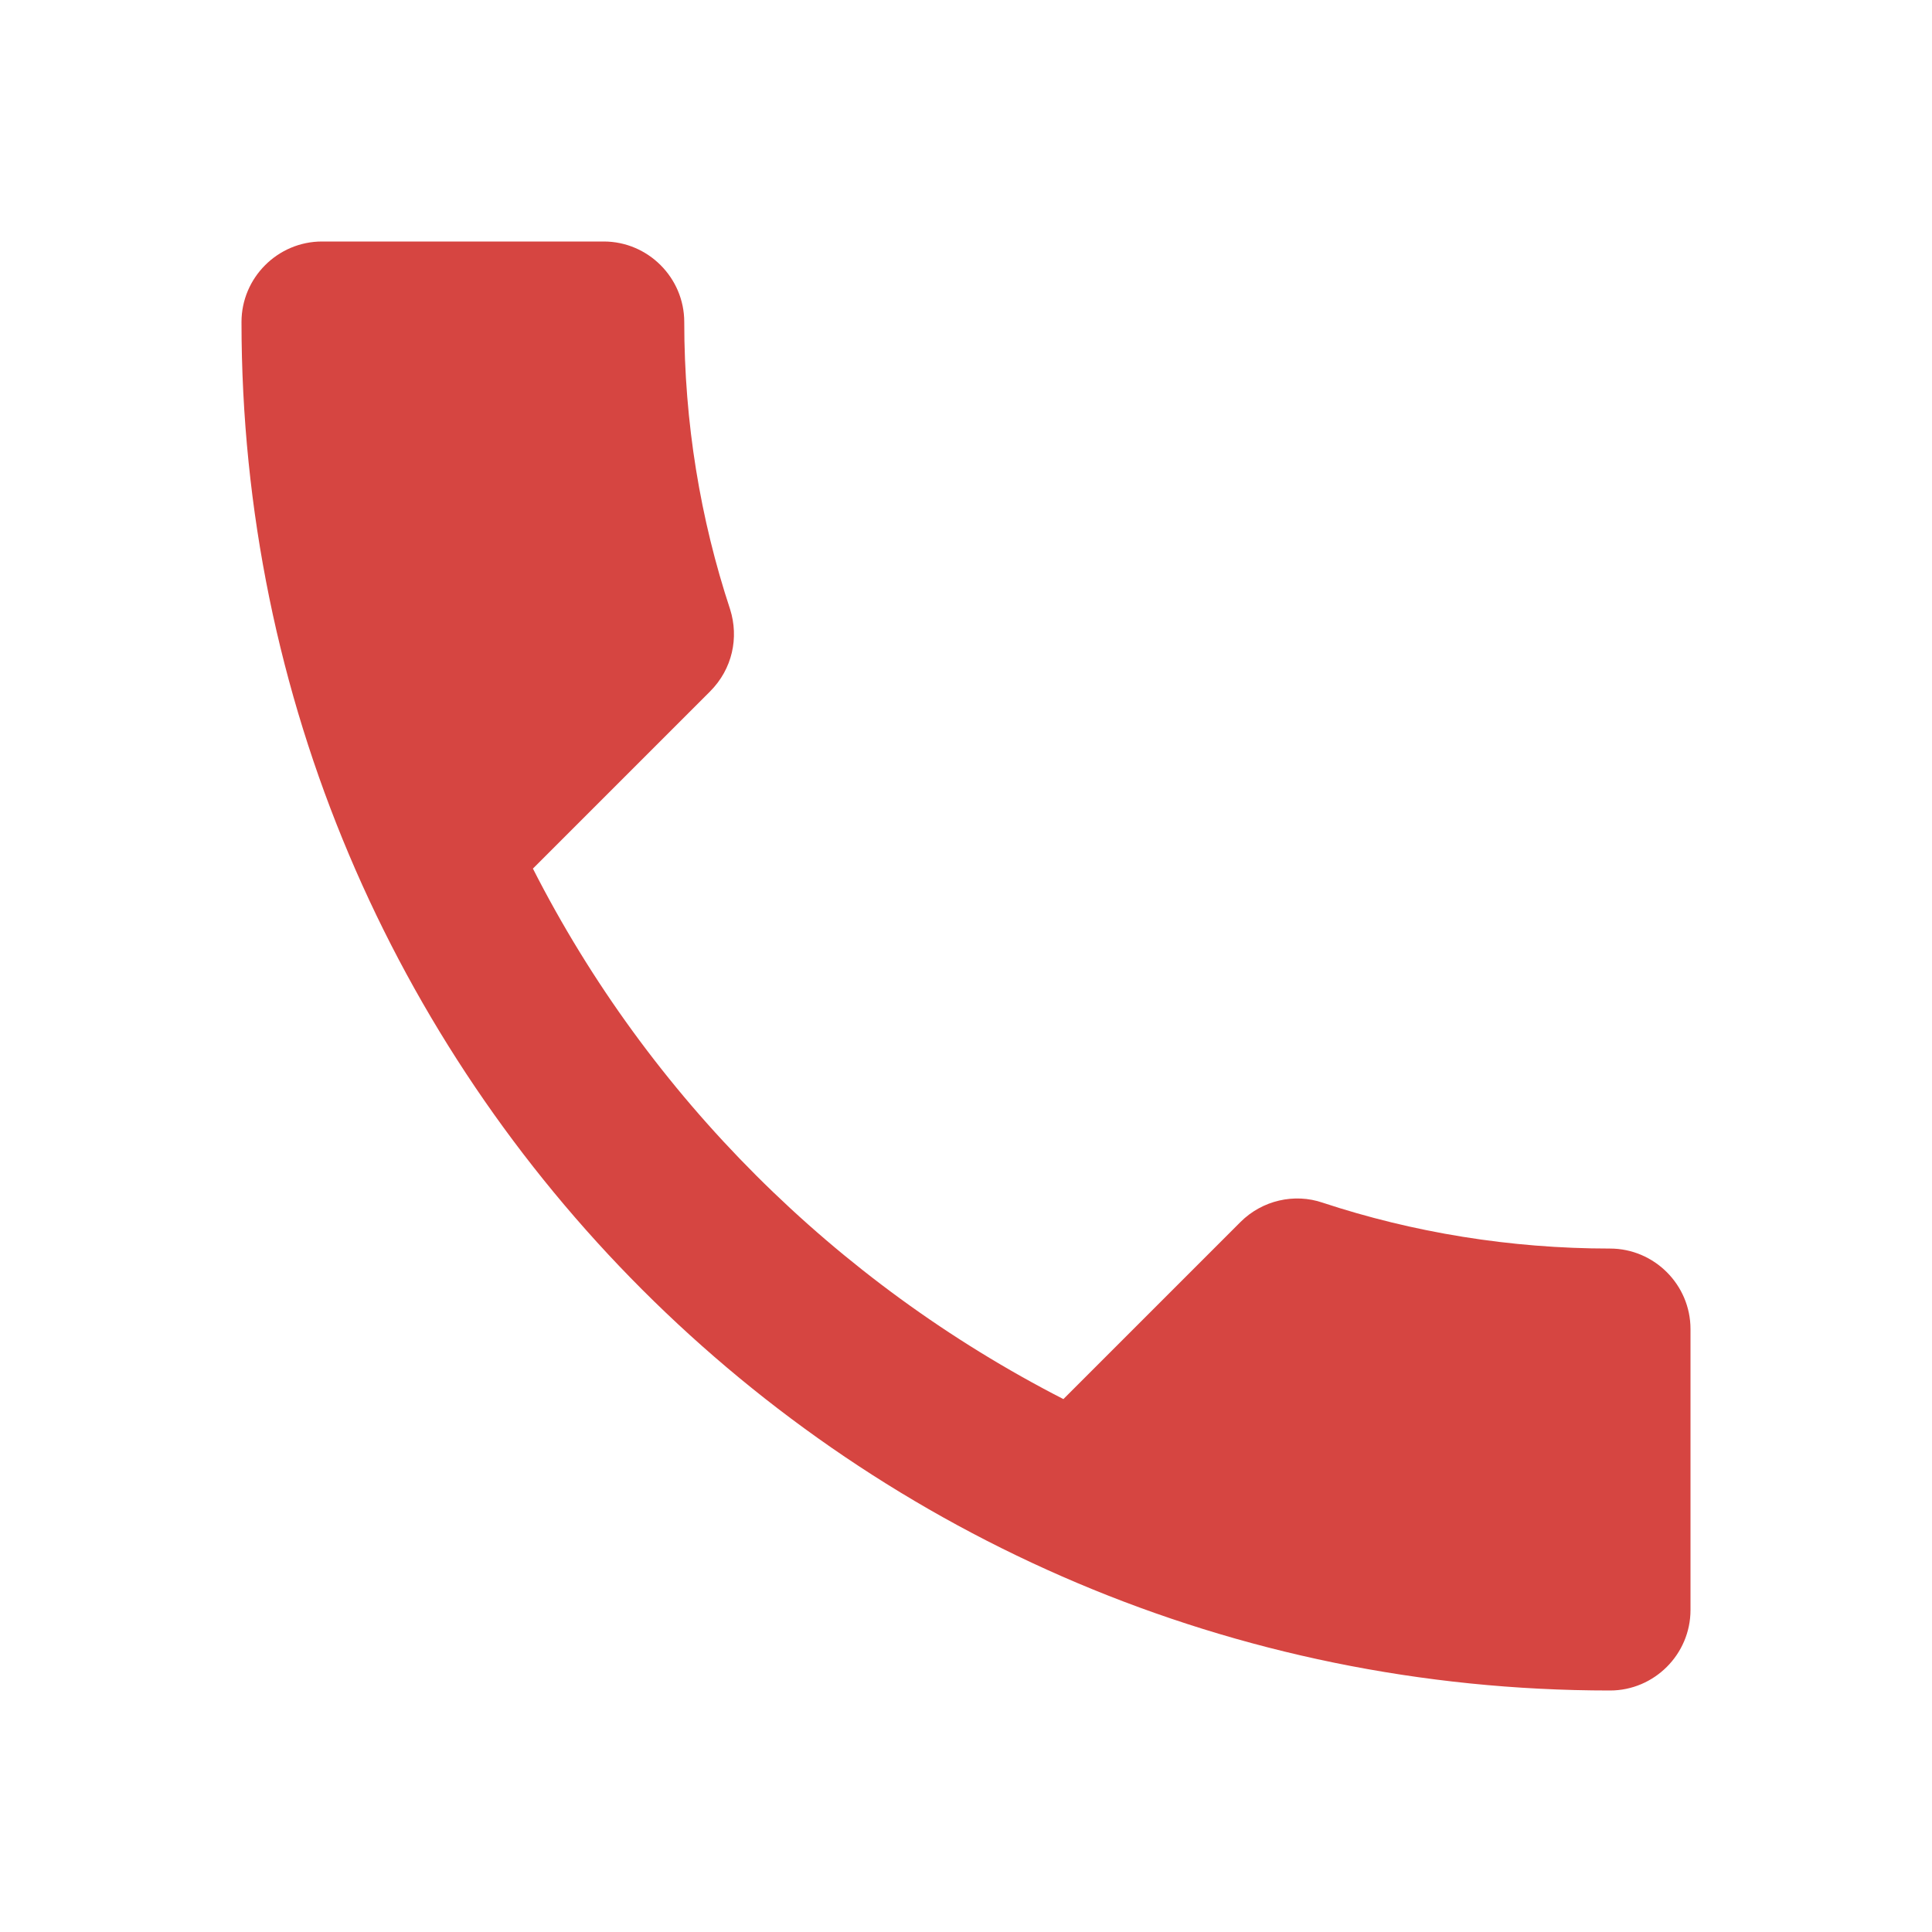
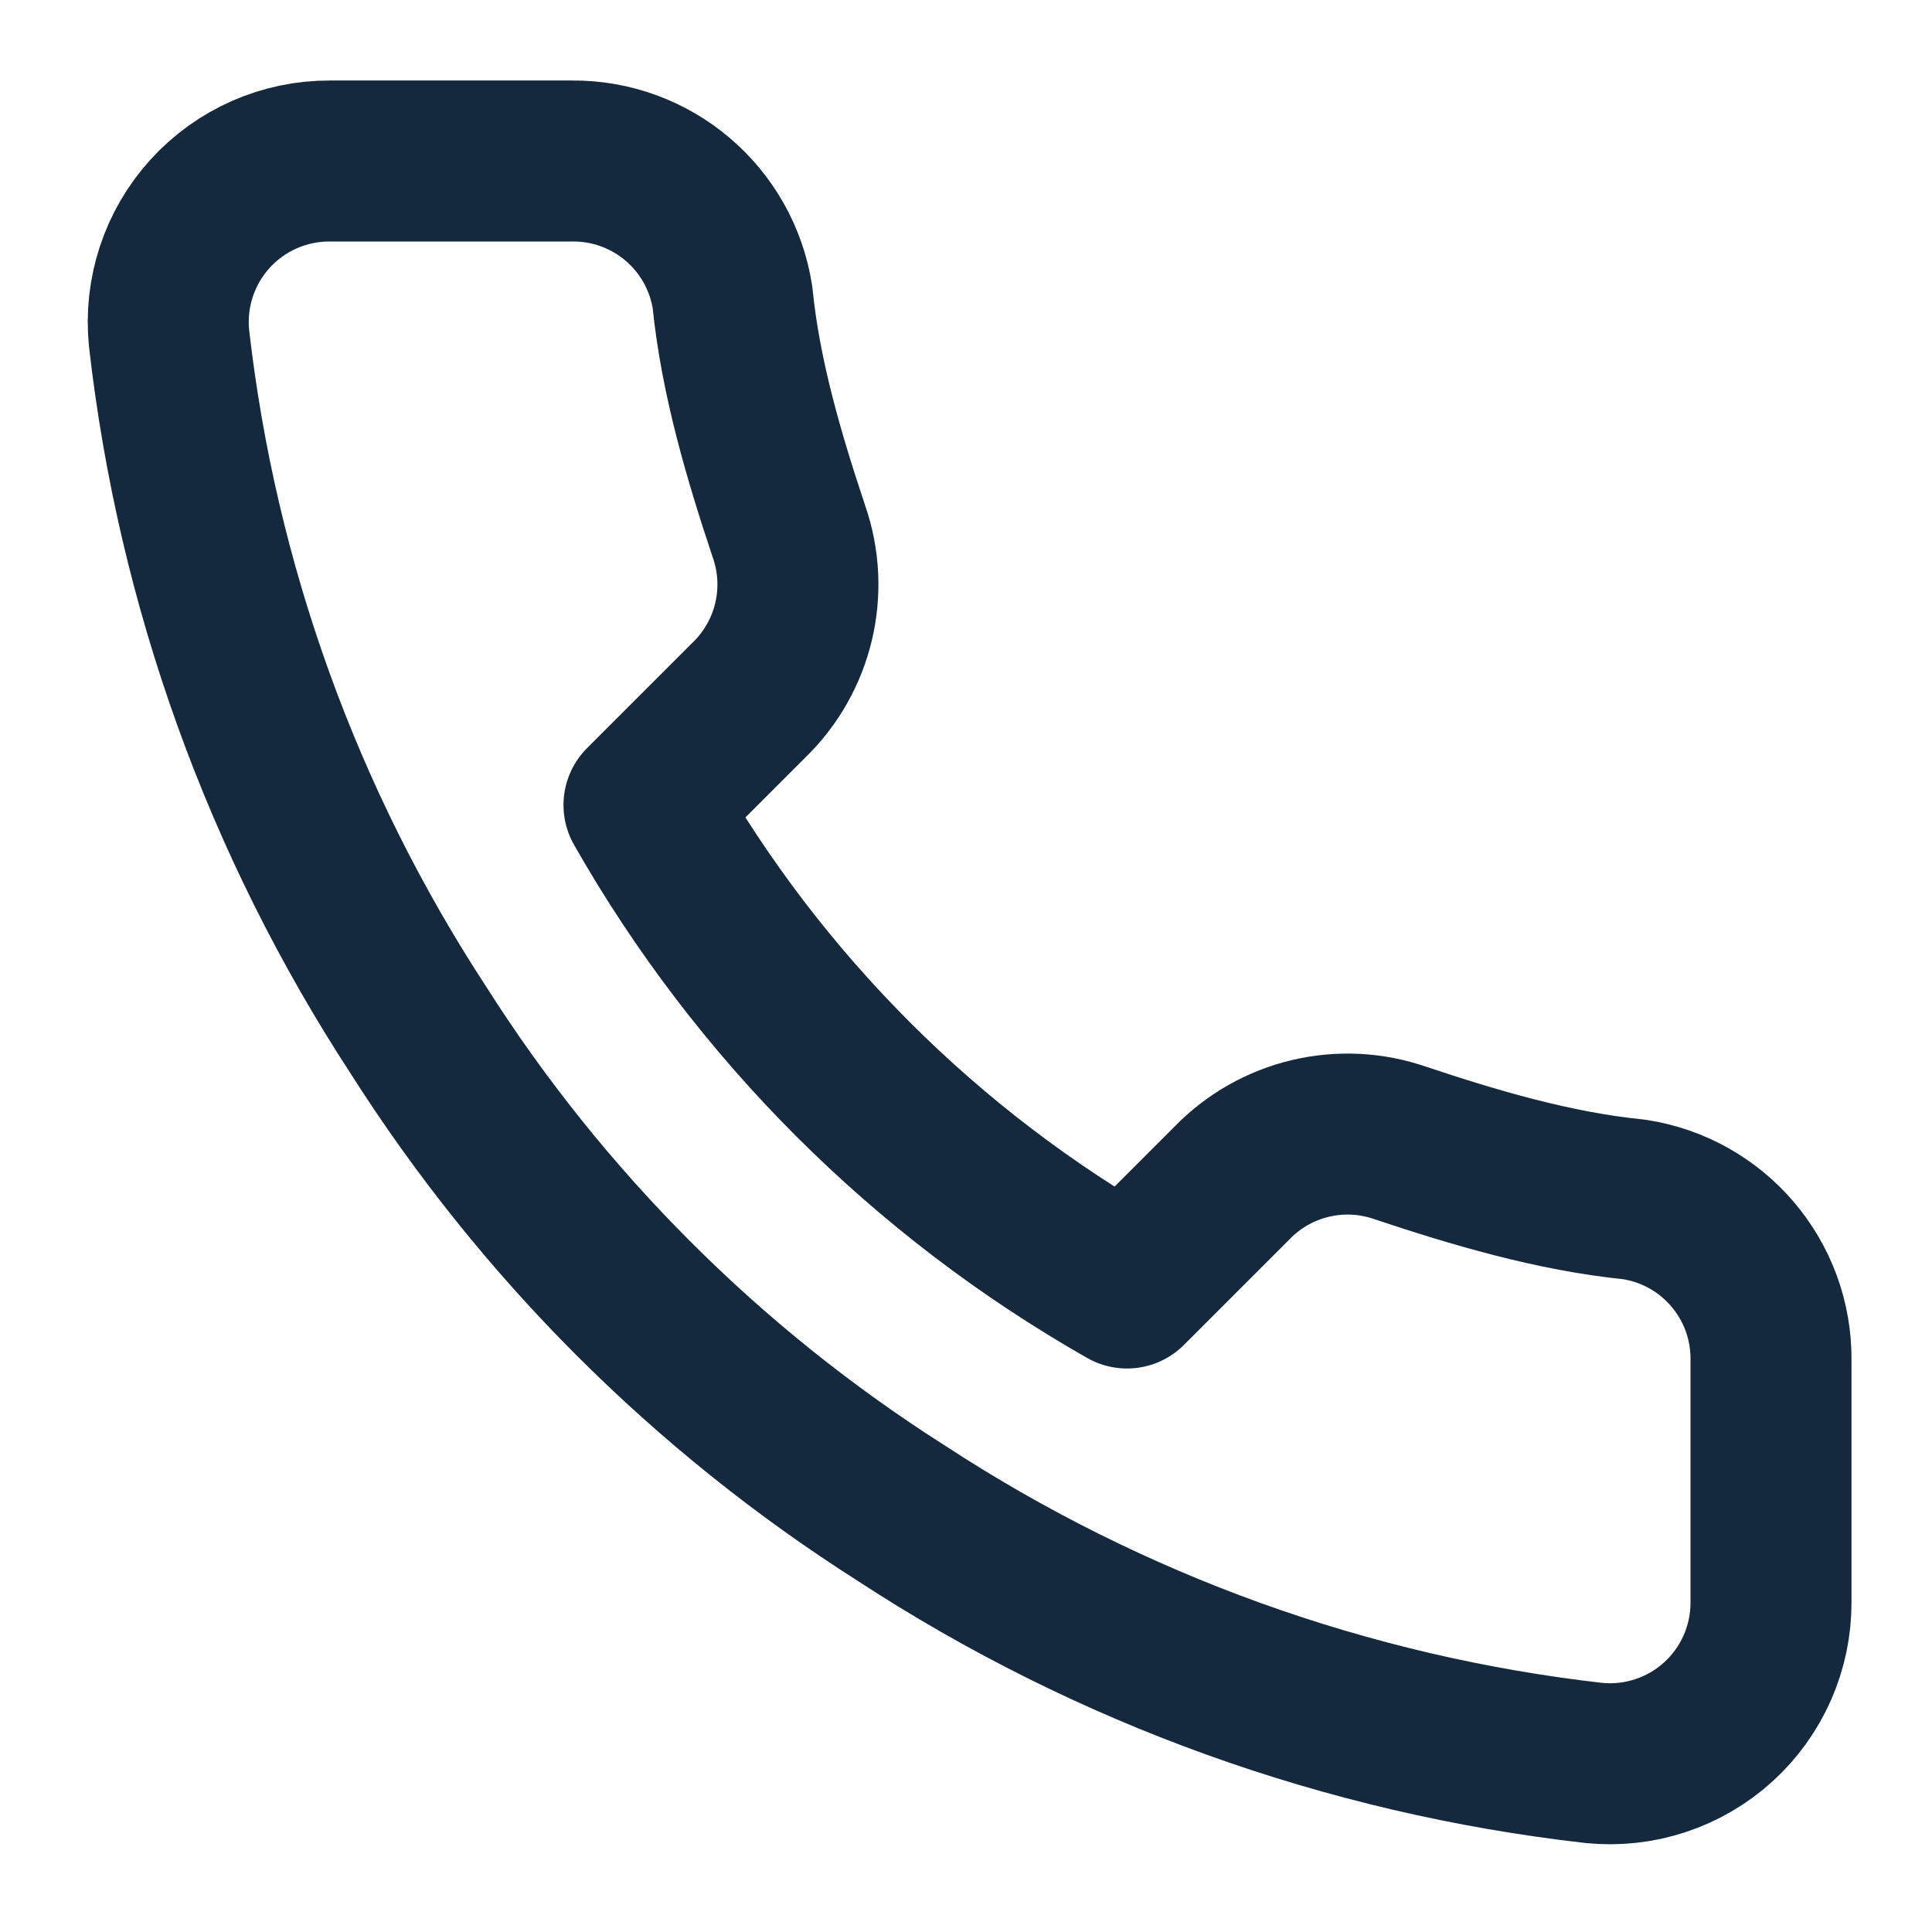
- <svg xmlns="http://www.w3.org/2000/svg" width="24" height="24" viewBox="0 0 24 24" fill="none">
-   <path d="M6.62 10.79c1.44 2.83 3.76 5.14 6.59 6.59l2.2-2.2c.27-.27.67-.36 1.02-.24 1.12.37 2.33.57 3.57.57.55 0 1 .45 1 1V20c0 .55-.45 1-1 1-9.39 0-17-7.61-17-17 0-.55.45-1 1-1h3.5c.55 0 1 .45 1 1 0 1.25.2 2.45.57 3.57.11.35.03.74-.25 1.02l-2.2 2.2z" fill="#D64541" />
+ <svg xmlns="http://www.w3.org/2000/svg" viewBox="0 0 24 24">
+   <path d="M22 16.9v3a2 2 0 0 1-2.2 2 19.8 19.8 0 0 1-8.6-3.1 19.5 19.5 0 0 1-6-6A19.8 19.8 0 0 1 2.1 4.2 2 2 0 0 1 4.1 2h3a2 2 0 0 1 2 1.7c.1 1 .4 2 .7 2.9a2 2 0 0 1-.5 2.1L8 10a16 16 0 0 0 6 6l1.3-1.3a2 2 0 0 1 2.1-.5c.9.3 1.9.6 2.9.7a2 2 0 0 1 1.7 2z" fill="none" stroke="#14293E" stroke-width="2" stroke-linecap="round" stroke-linejoin="round" />
</svg>
